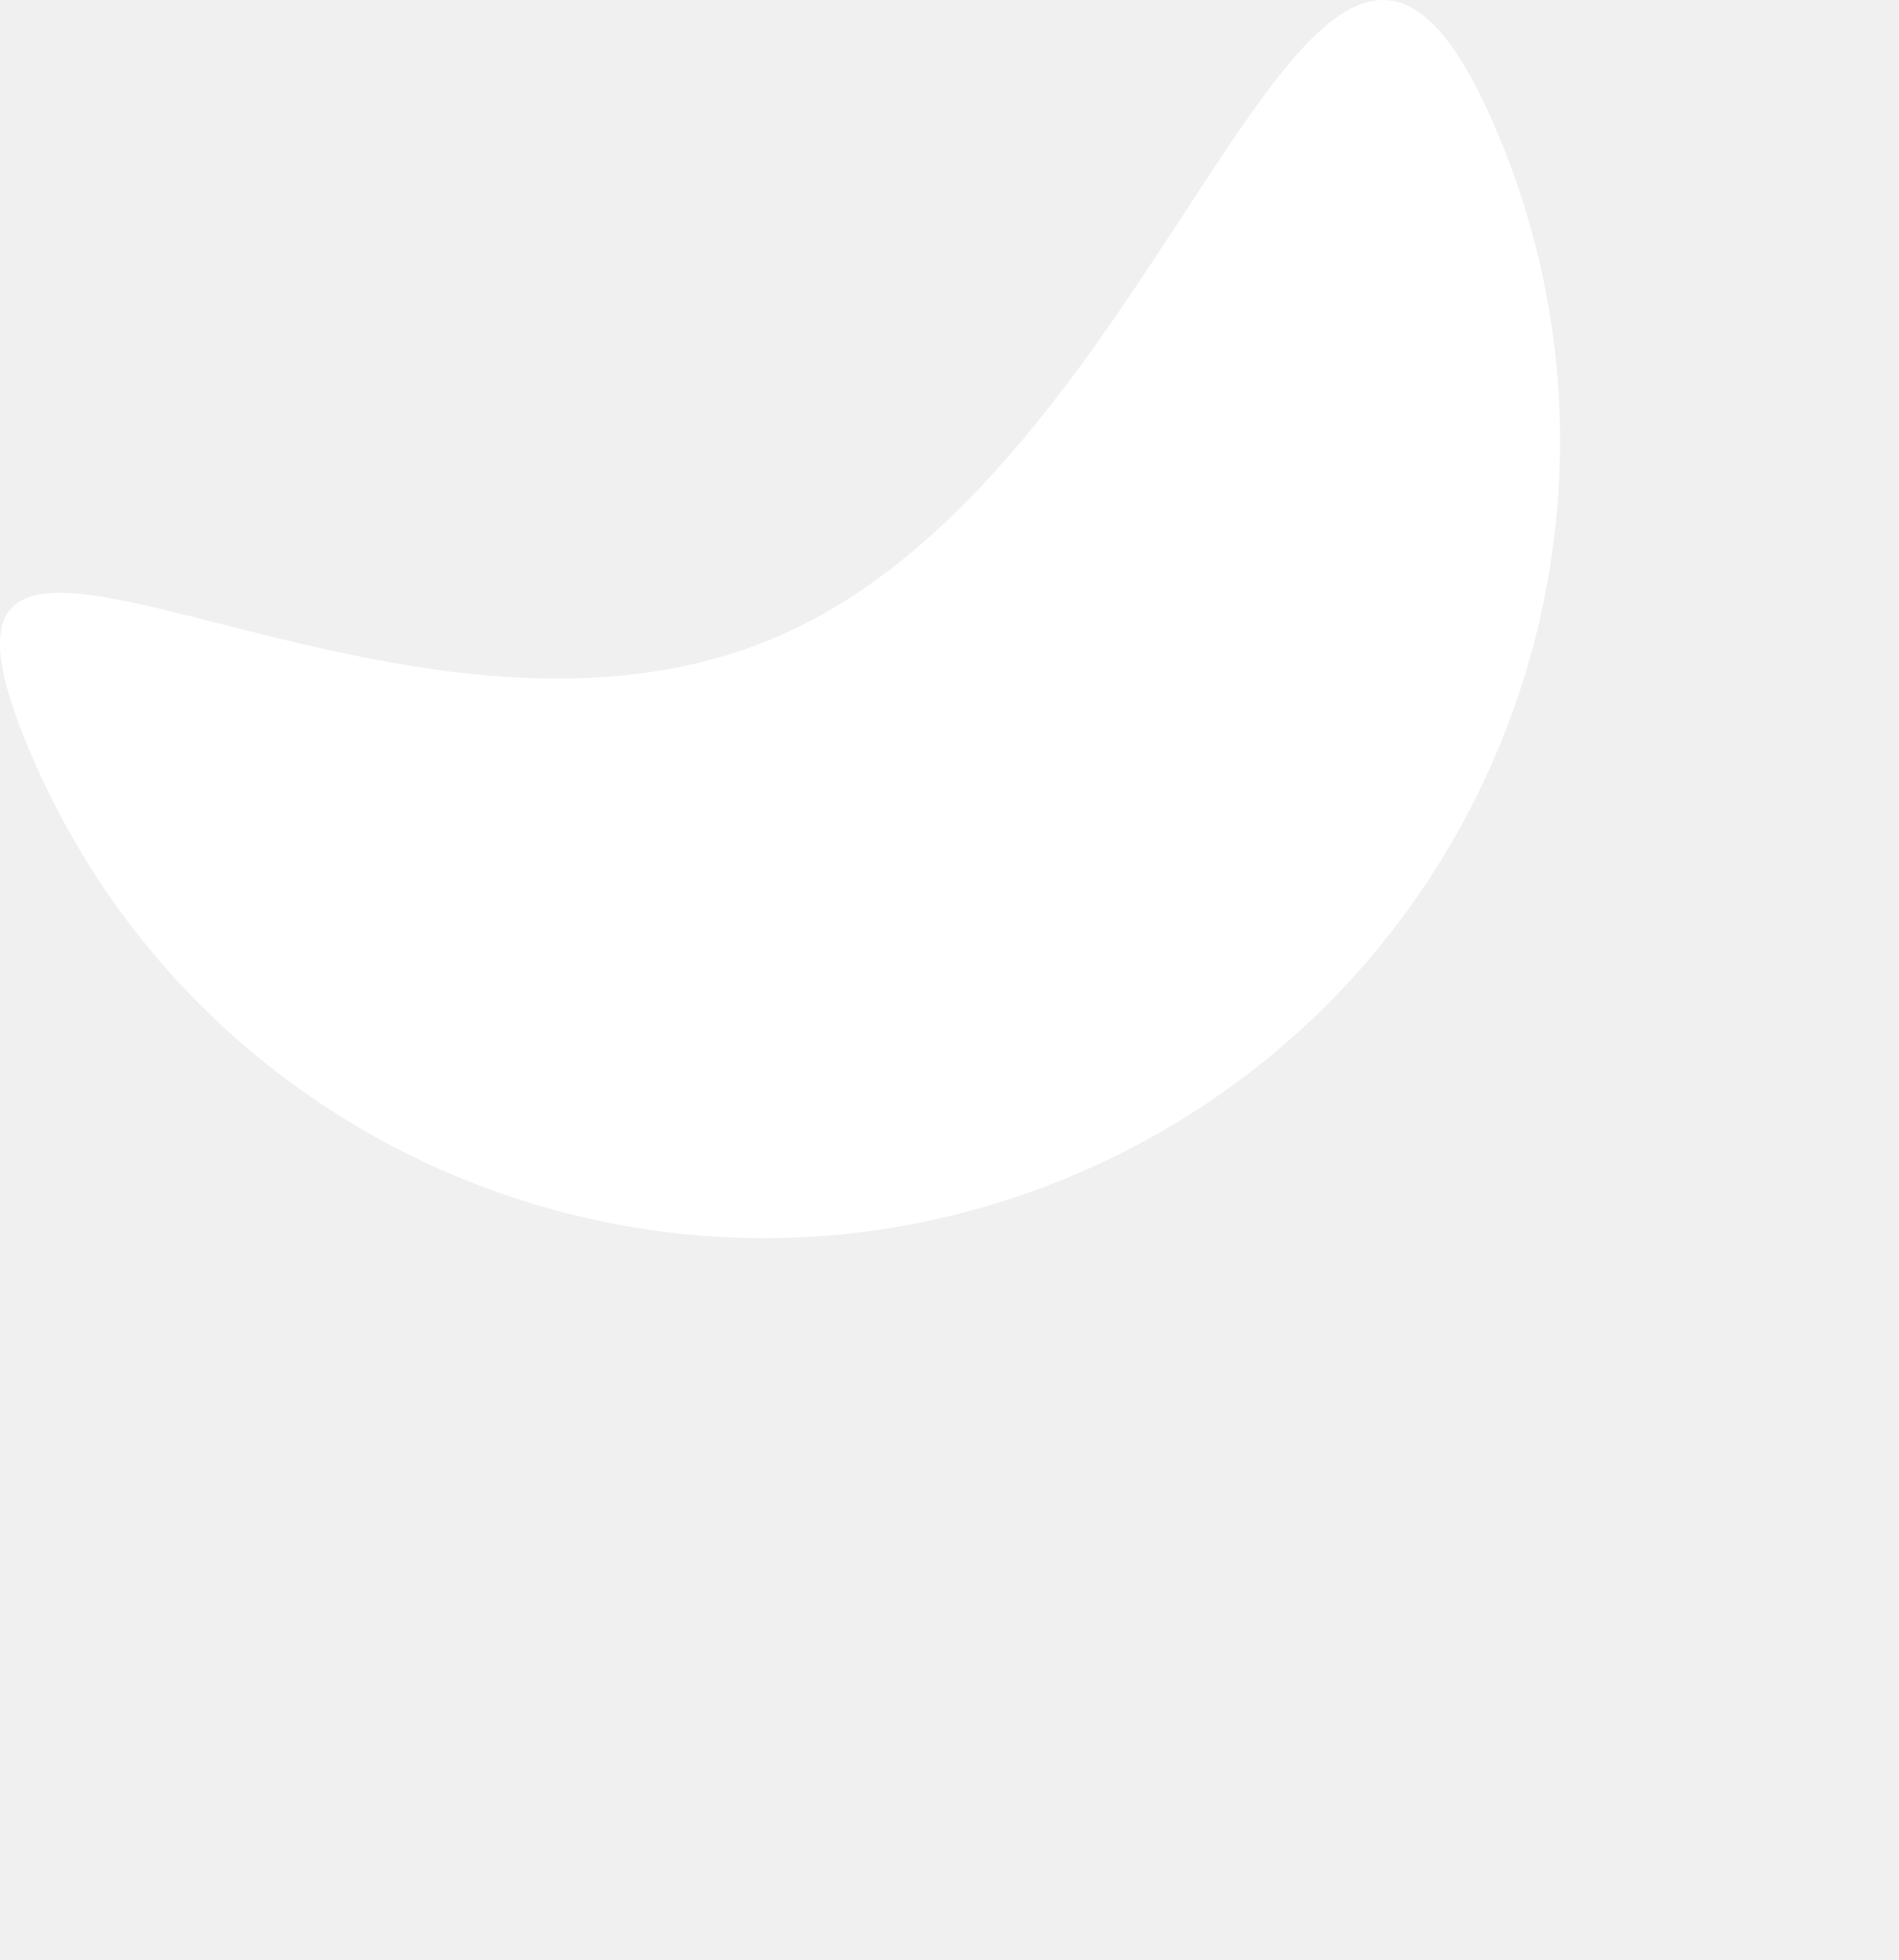
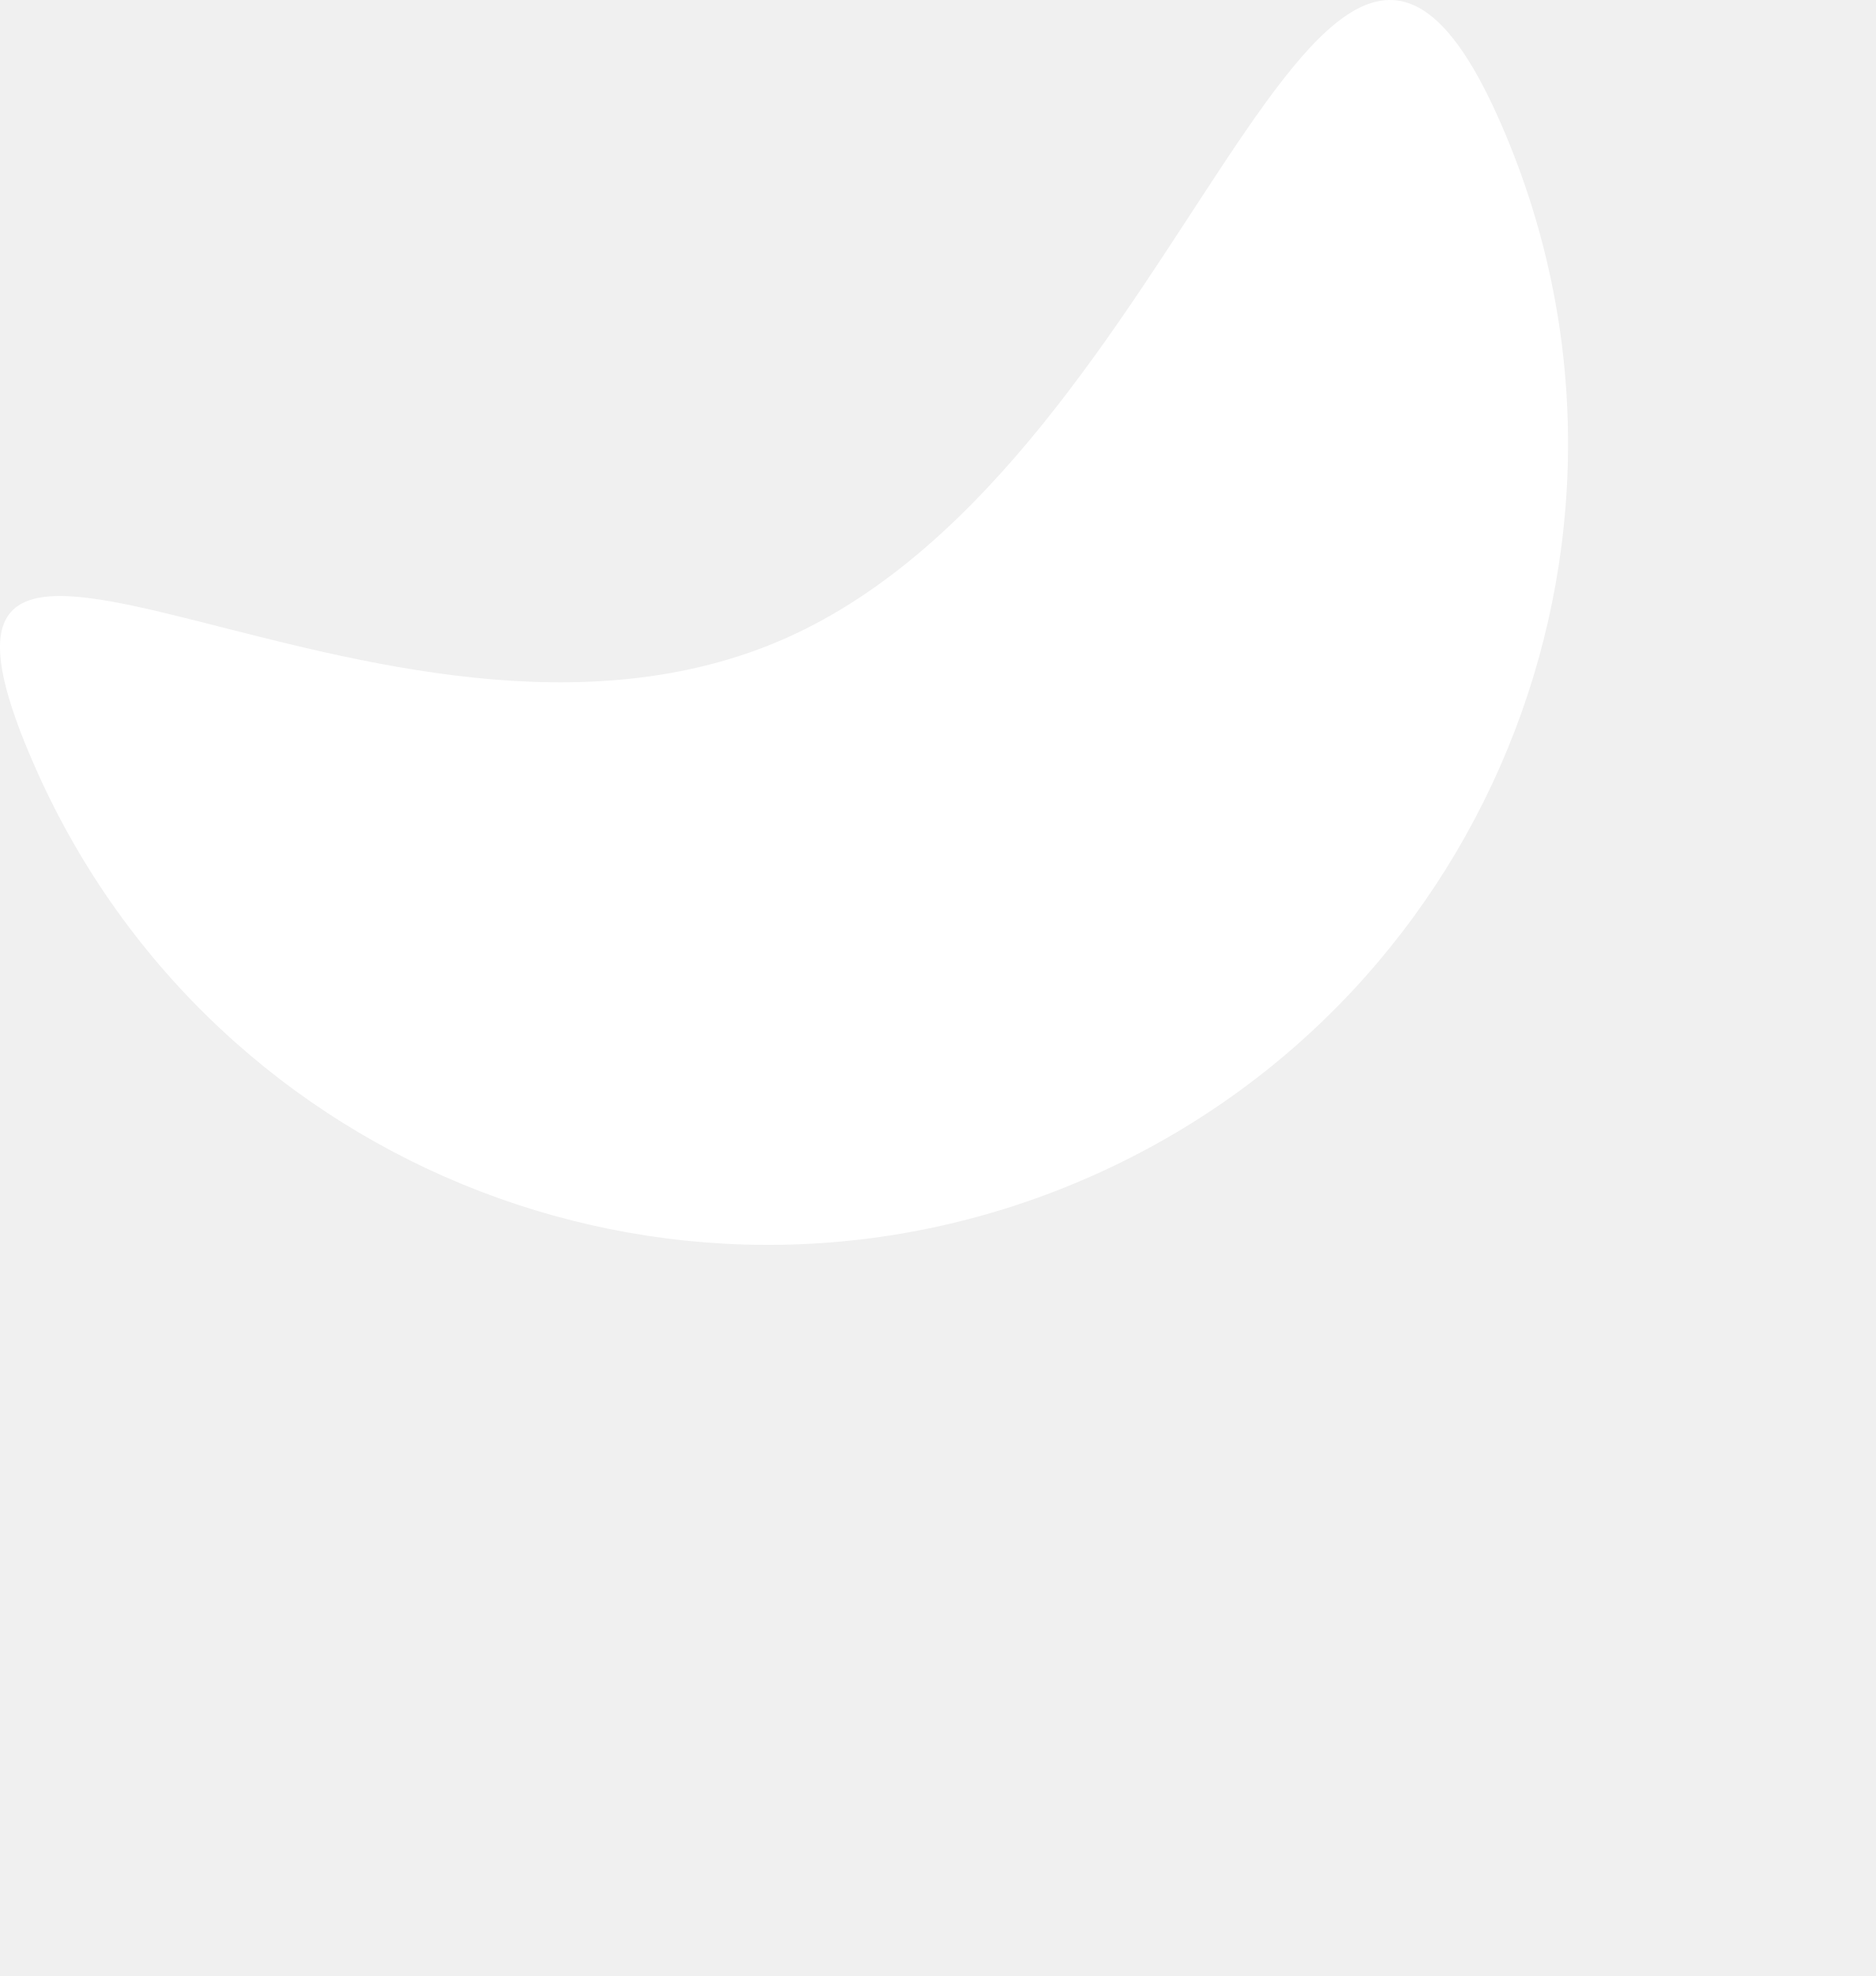
- <svg xmlns="http://www.w3.org/2000/svg" width="31" height="32" viewBox="0 0 31 32">
-   <path d="M12.772 10.359C19.331 7.439 21.421 -4.634 24.341 1.925C27.261 8.483 24.312 16.167 17.753 19.088C11.194 22.008 3.51 19.059 0.589 12.5C-2.331 5.941 6.213 13.279 12.772 10.359Z" fill="white" />
+ <svg xmlns="http://www.w3.org/2000/svg" width="187" height="197" viewBox="0 0 187 197">
+   <path d="M78.413 63.601C118.682 45.673 131.515 -28.453 149.444 11.815C167.372 52.084 149.262 99.262 108.993 117.191C68.725 135.12 21.547 117.009 3.618 76.741C-14.31 36.472 38.145 81.53 78.413 63.601Z" fill="white" />
</svg>
